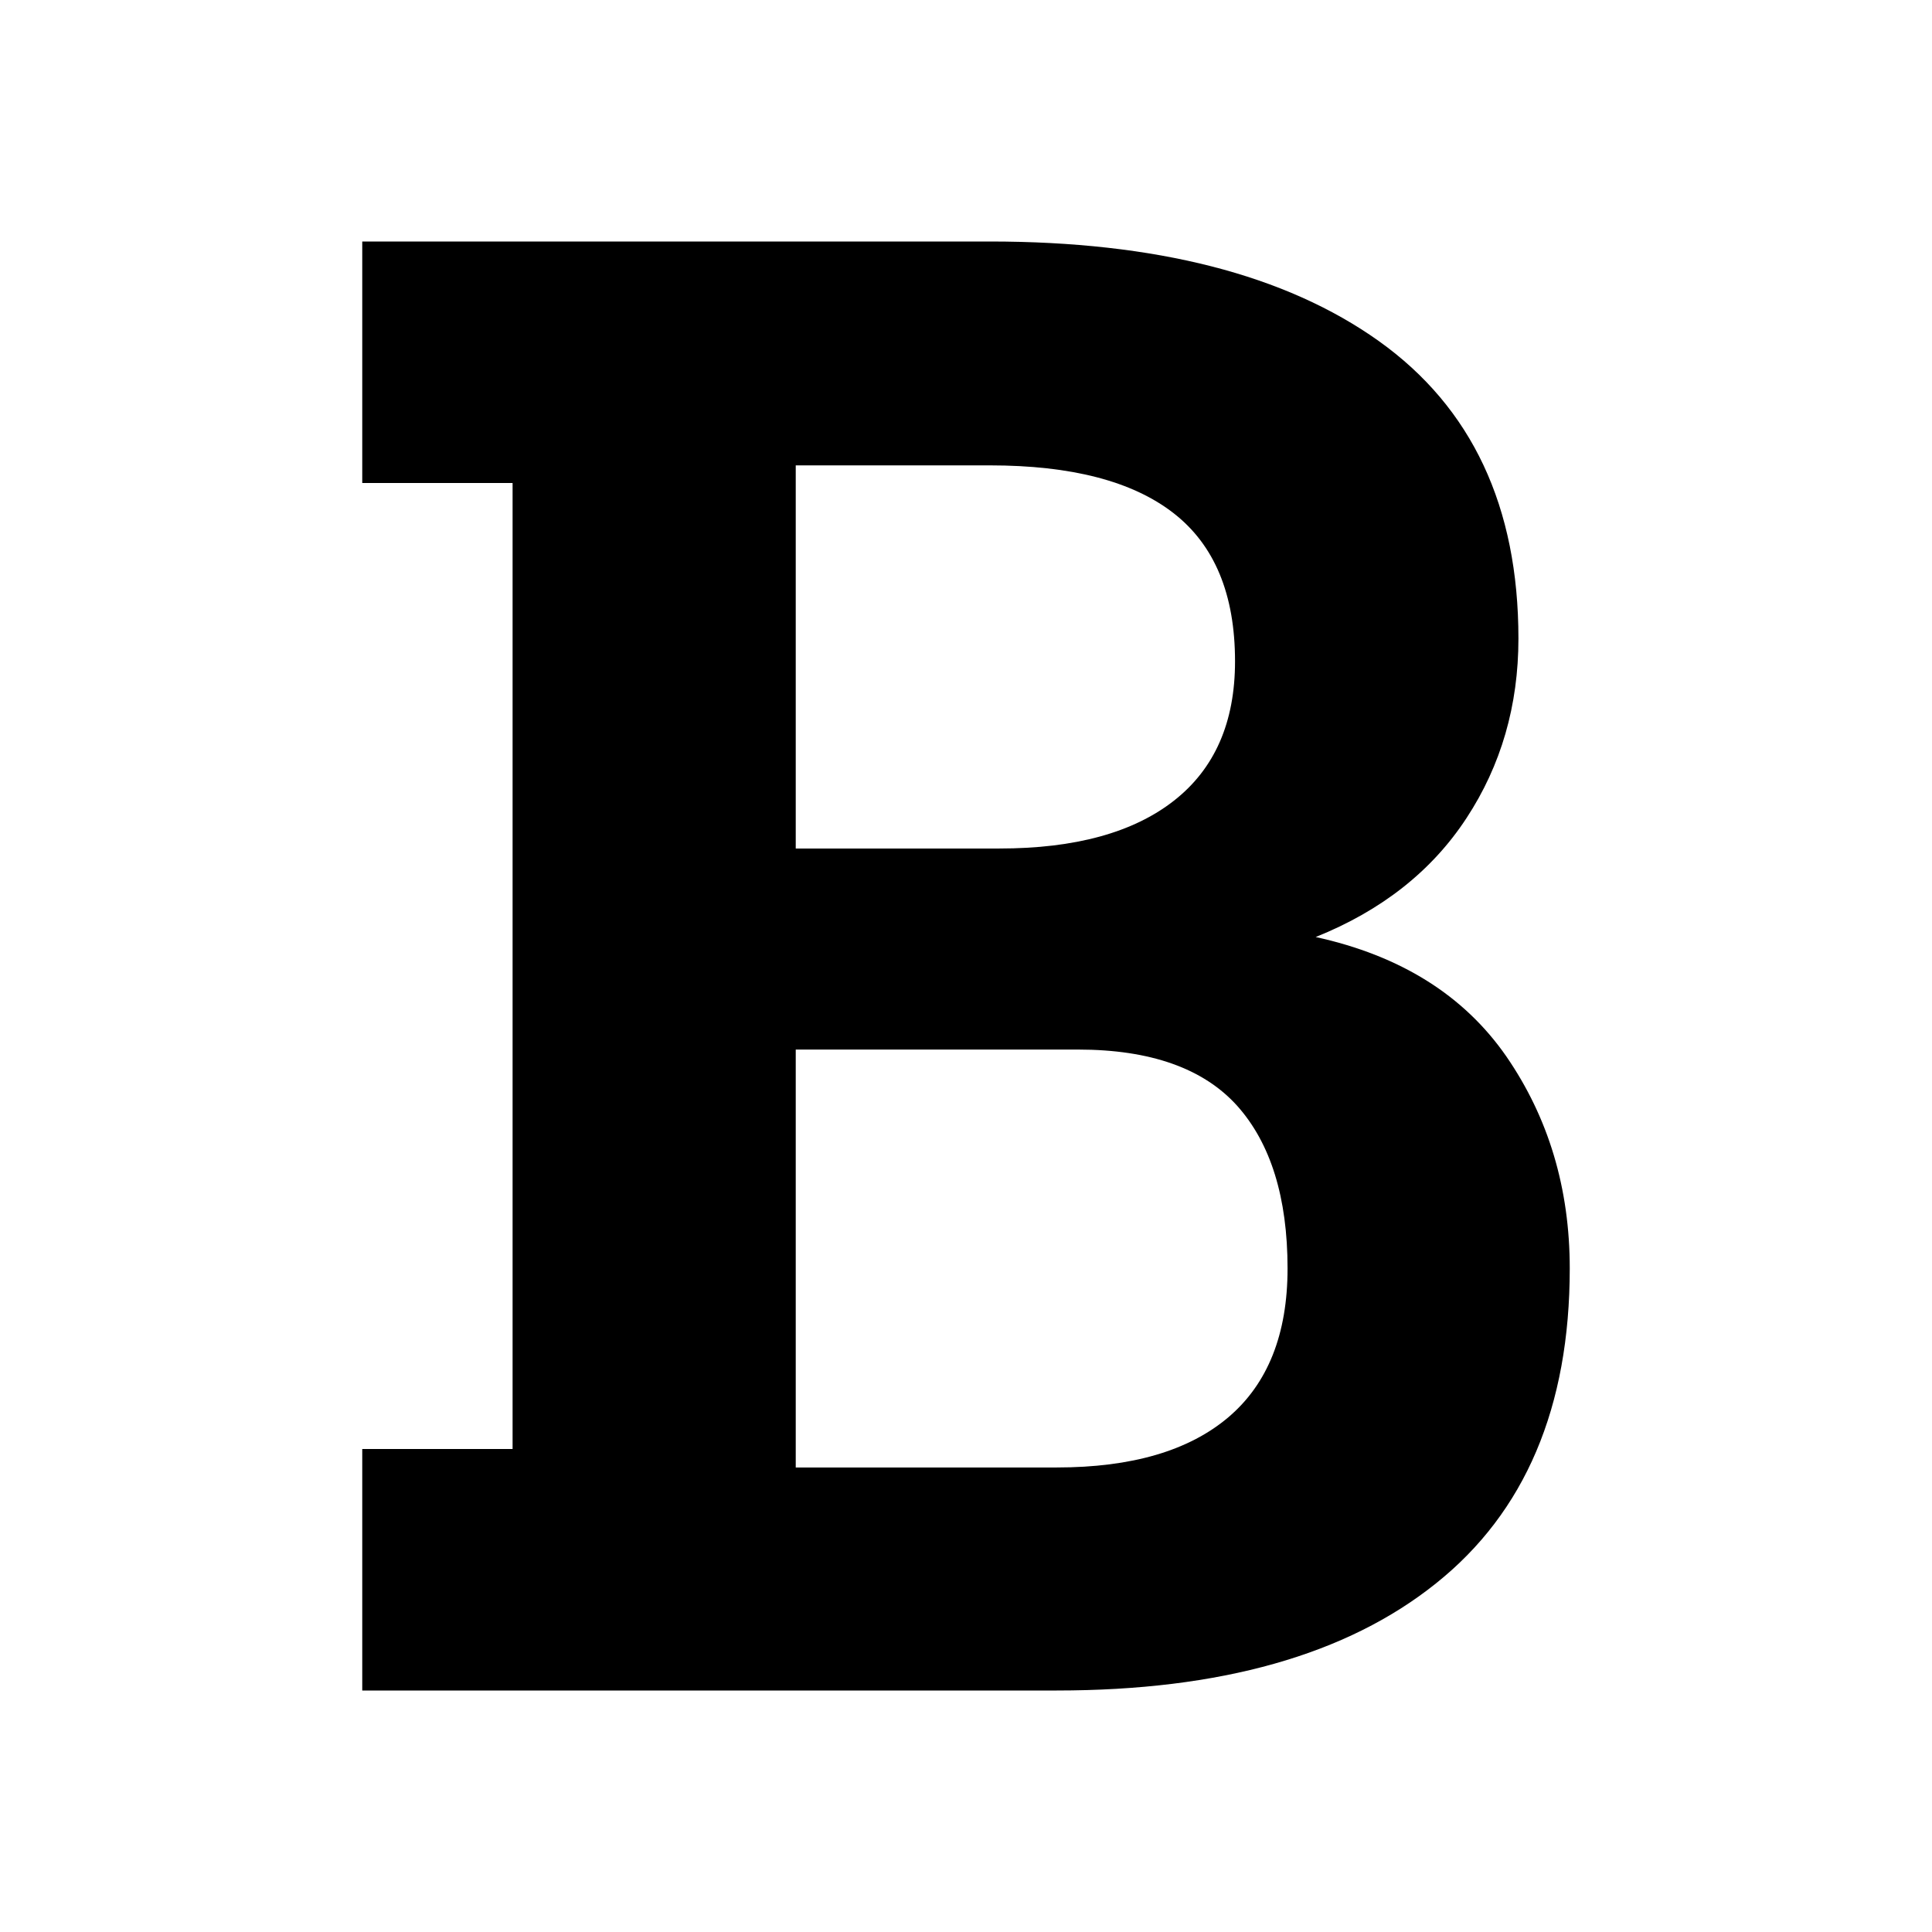
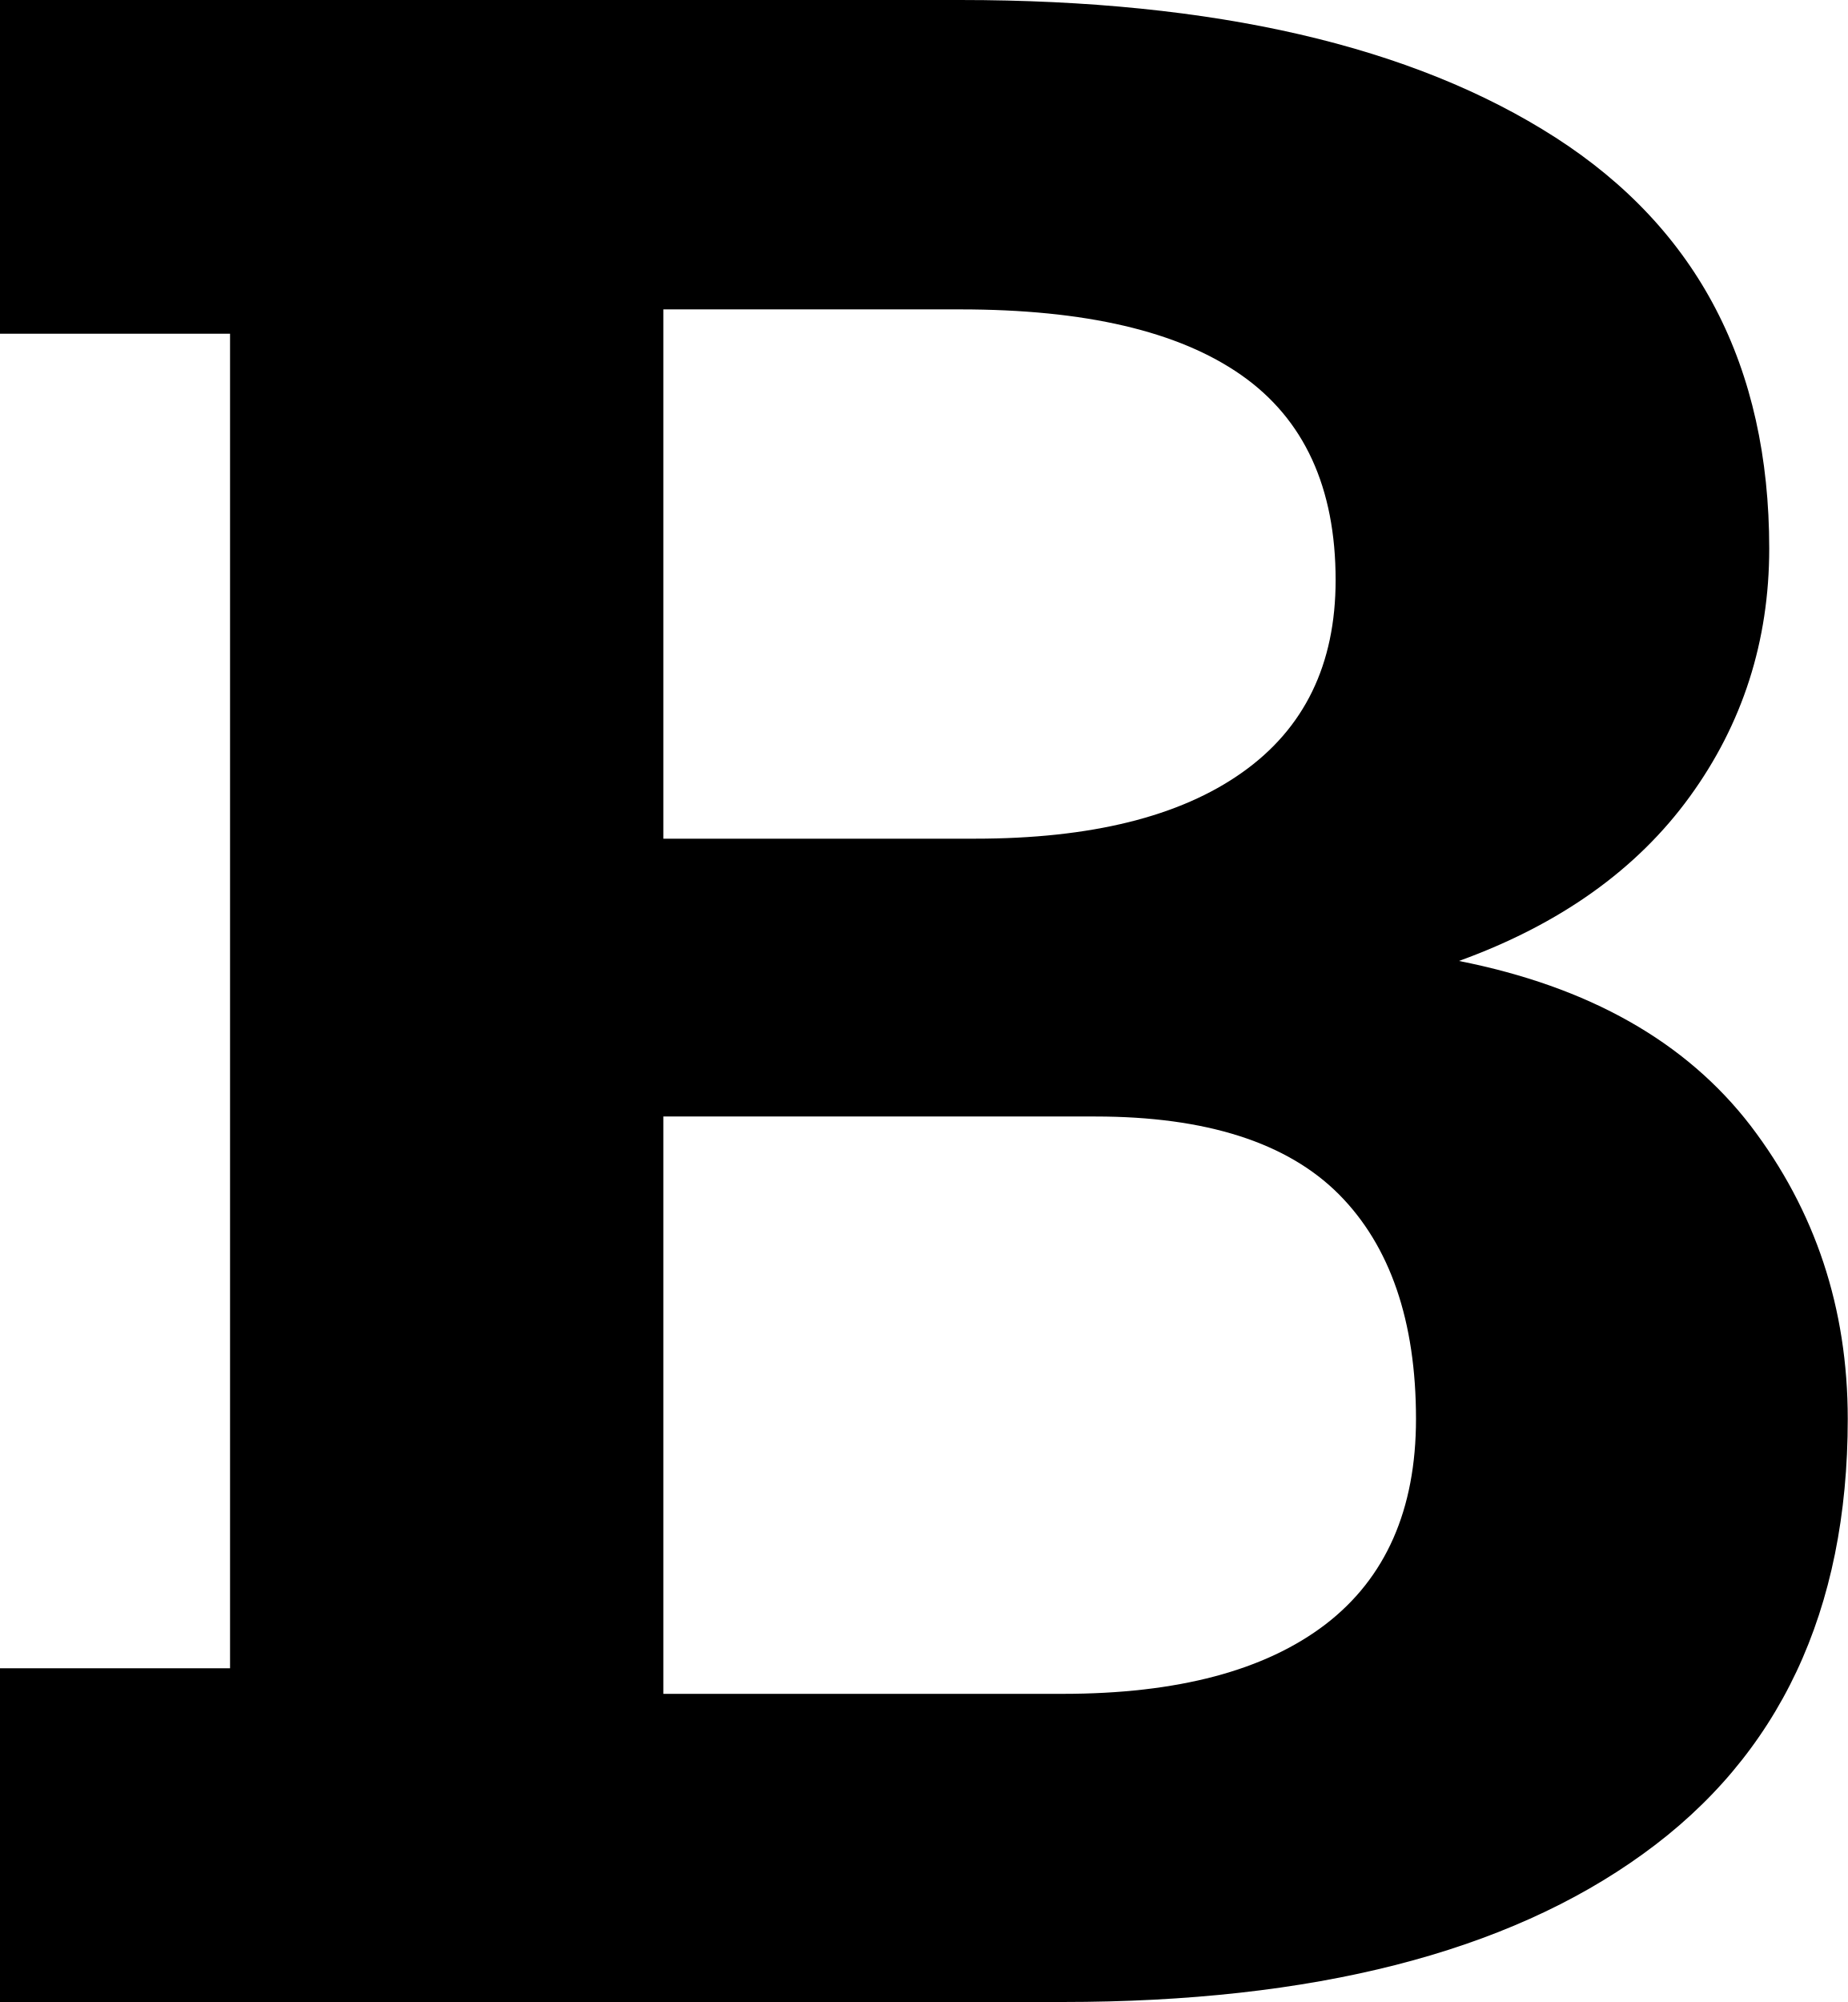
- <svg xmlns="http://www.w3.org/2000/svg" version="1.1" id="Calque_1" x="0px" y="0px" width="16px" height="16px" viewBox="0 0 16 16" enable-background="new 0 0 16 16" xml:space="preserve">
-   <g>
-     <path d="M8.197,2c1.376,0,2.45,0.275,3.221,0.824c0.771,0.55,1.157,1.371,1.157,2.464c0,0.555-0.144,1.051-0.43,1.487   c-0.286,0.437-0.703,0.766-1.249,0.985c0.702,0.154,1.228,0.483,1.579,0.989C12.824,9.256,13,9.841,13,10.505   c0,1.149-0.37,2.019-1.108,2.608C11.153,13.705,10.105,14,8.751,14H3v-2h1.245V4H3V2h1.245H8.197z M6.59,7.027h1.687   c0.626,0,1.108-0.132,1.445-0.396c0.337-0.264,0.506-0.648,0.506-1.154c0-0.555-0.17-0.964-0.51-1.228S8.872,3.854,8.197,3.854   H6.59V7.027z M6.59,8.692v3.461h2.161c0.622,0,1.095-0.139,1.422-0.416c0.326-0.277,0.49-0.688,0.49-1.232   c0-0.587-0.14-1.037-0.417-1.347C9.967,8.848,9.527,8.692,8.928,8.692H6.59z" />
+ <svg xmlns="http://www.w3.org/2000/svg" width="12px" height="13px" viewBox="0 0 12 13" version="1.1">
+   <defs />
+   <g id="Page-1" stroke="none" stroke-width="1" fill="none" fill-rule="evenodd">
+     <g id="bold" fill="#000000">
+       <g id="Page-1">
+         <g>
+           <g id="bold">
+             <g id="Calque_1">
+               <path d="M6.236,0 C7.888,0 9.176,0.298 10.102,0.893 C11.027,1.488 11.49,2.378 11.49,3.562 C11.49,4.163 11.317,4.701 10.974,5.173 C10.631,5.646 10.13,6.003 9.475,6.24 C10.318,6.407 10.949,6.763 11.37,7.311 C11.789,7.861 12,8.494 12,9.214 C12,10.459 11.556,11.401 10.67,12.039 C9.784,12.68 8.526,13 6.901,13 L0,13 L0,10.833 L1.494,10.833 L1.494,2.167 L0,2.167 L0,0 L1.494,0 L6.236,0 L6.236,0 L6.236,0 Z M4.308,5.446 L6.332,5.446 C7.084,5.446 7.662,5.303 8.066,5.017 C8.471,4.731 8.674,4.315 8.674,3.767 C8.674,3.166 8.47,2.722 8.062,2.436 C7.654,2.15 7.046,2.009 6.236,2.009 L4.308,2.009 L4.308,5.446 L4.308,5.446 L4.308,5.446 Z M4.308,7.25 L4.308,10.999 L6.901,10.999 C7.648,10.999 8.215,10.848 8.608,10.548 C8.999,10.248 9.196,9.803 9.196,9.214 C9.196,8.578 9.028,8.09 8.695,7.755 C8.36,7.419 7.832,7.25 7.114,7.25 L4.308,7.25 L4.308,7.25 L4.308,7.25 Z" id="Shape" />
+             </g>
+           </g>
+         </g>
+       </g>
+     </g>
  </g>
</svg>
